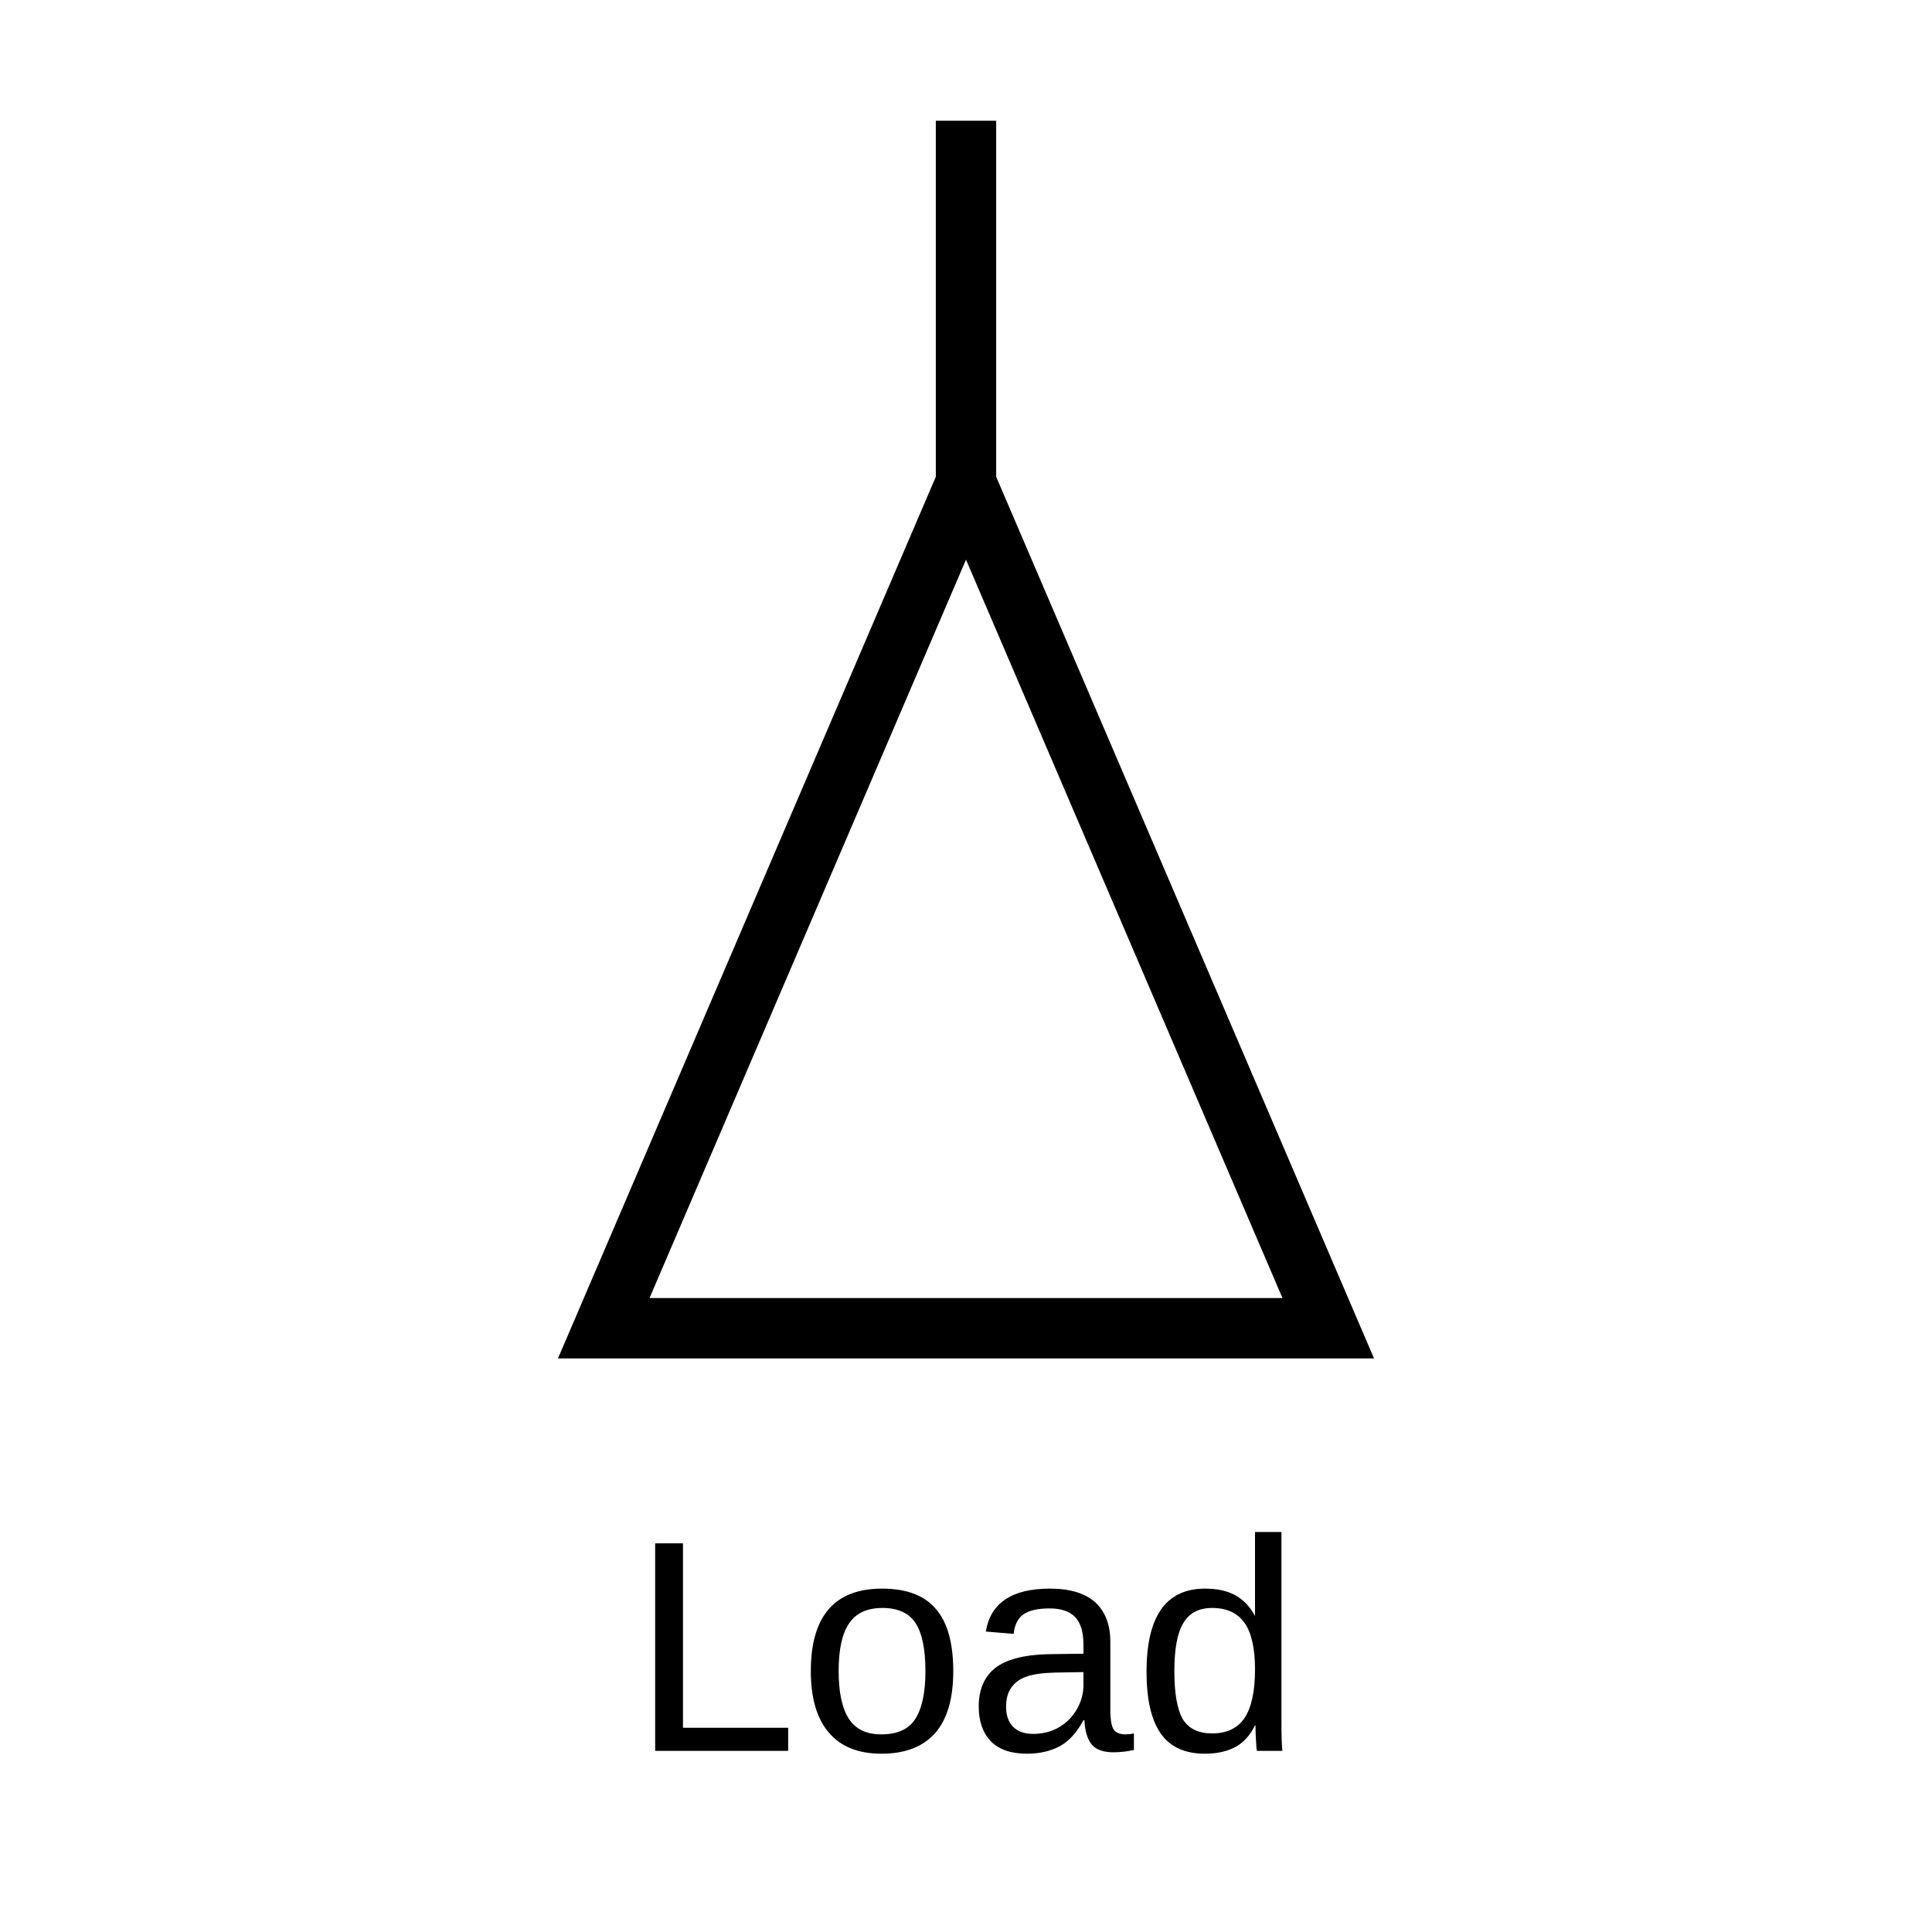
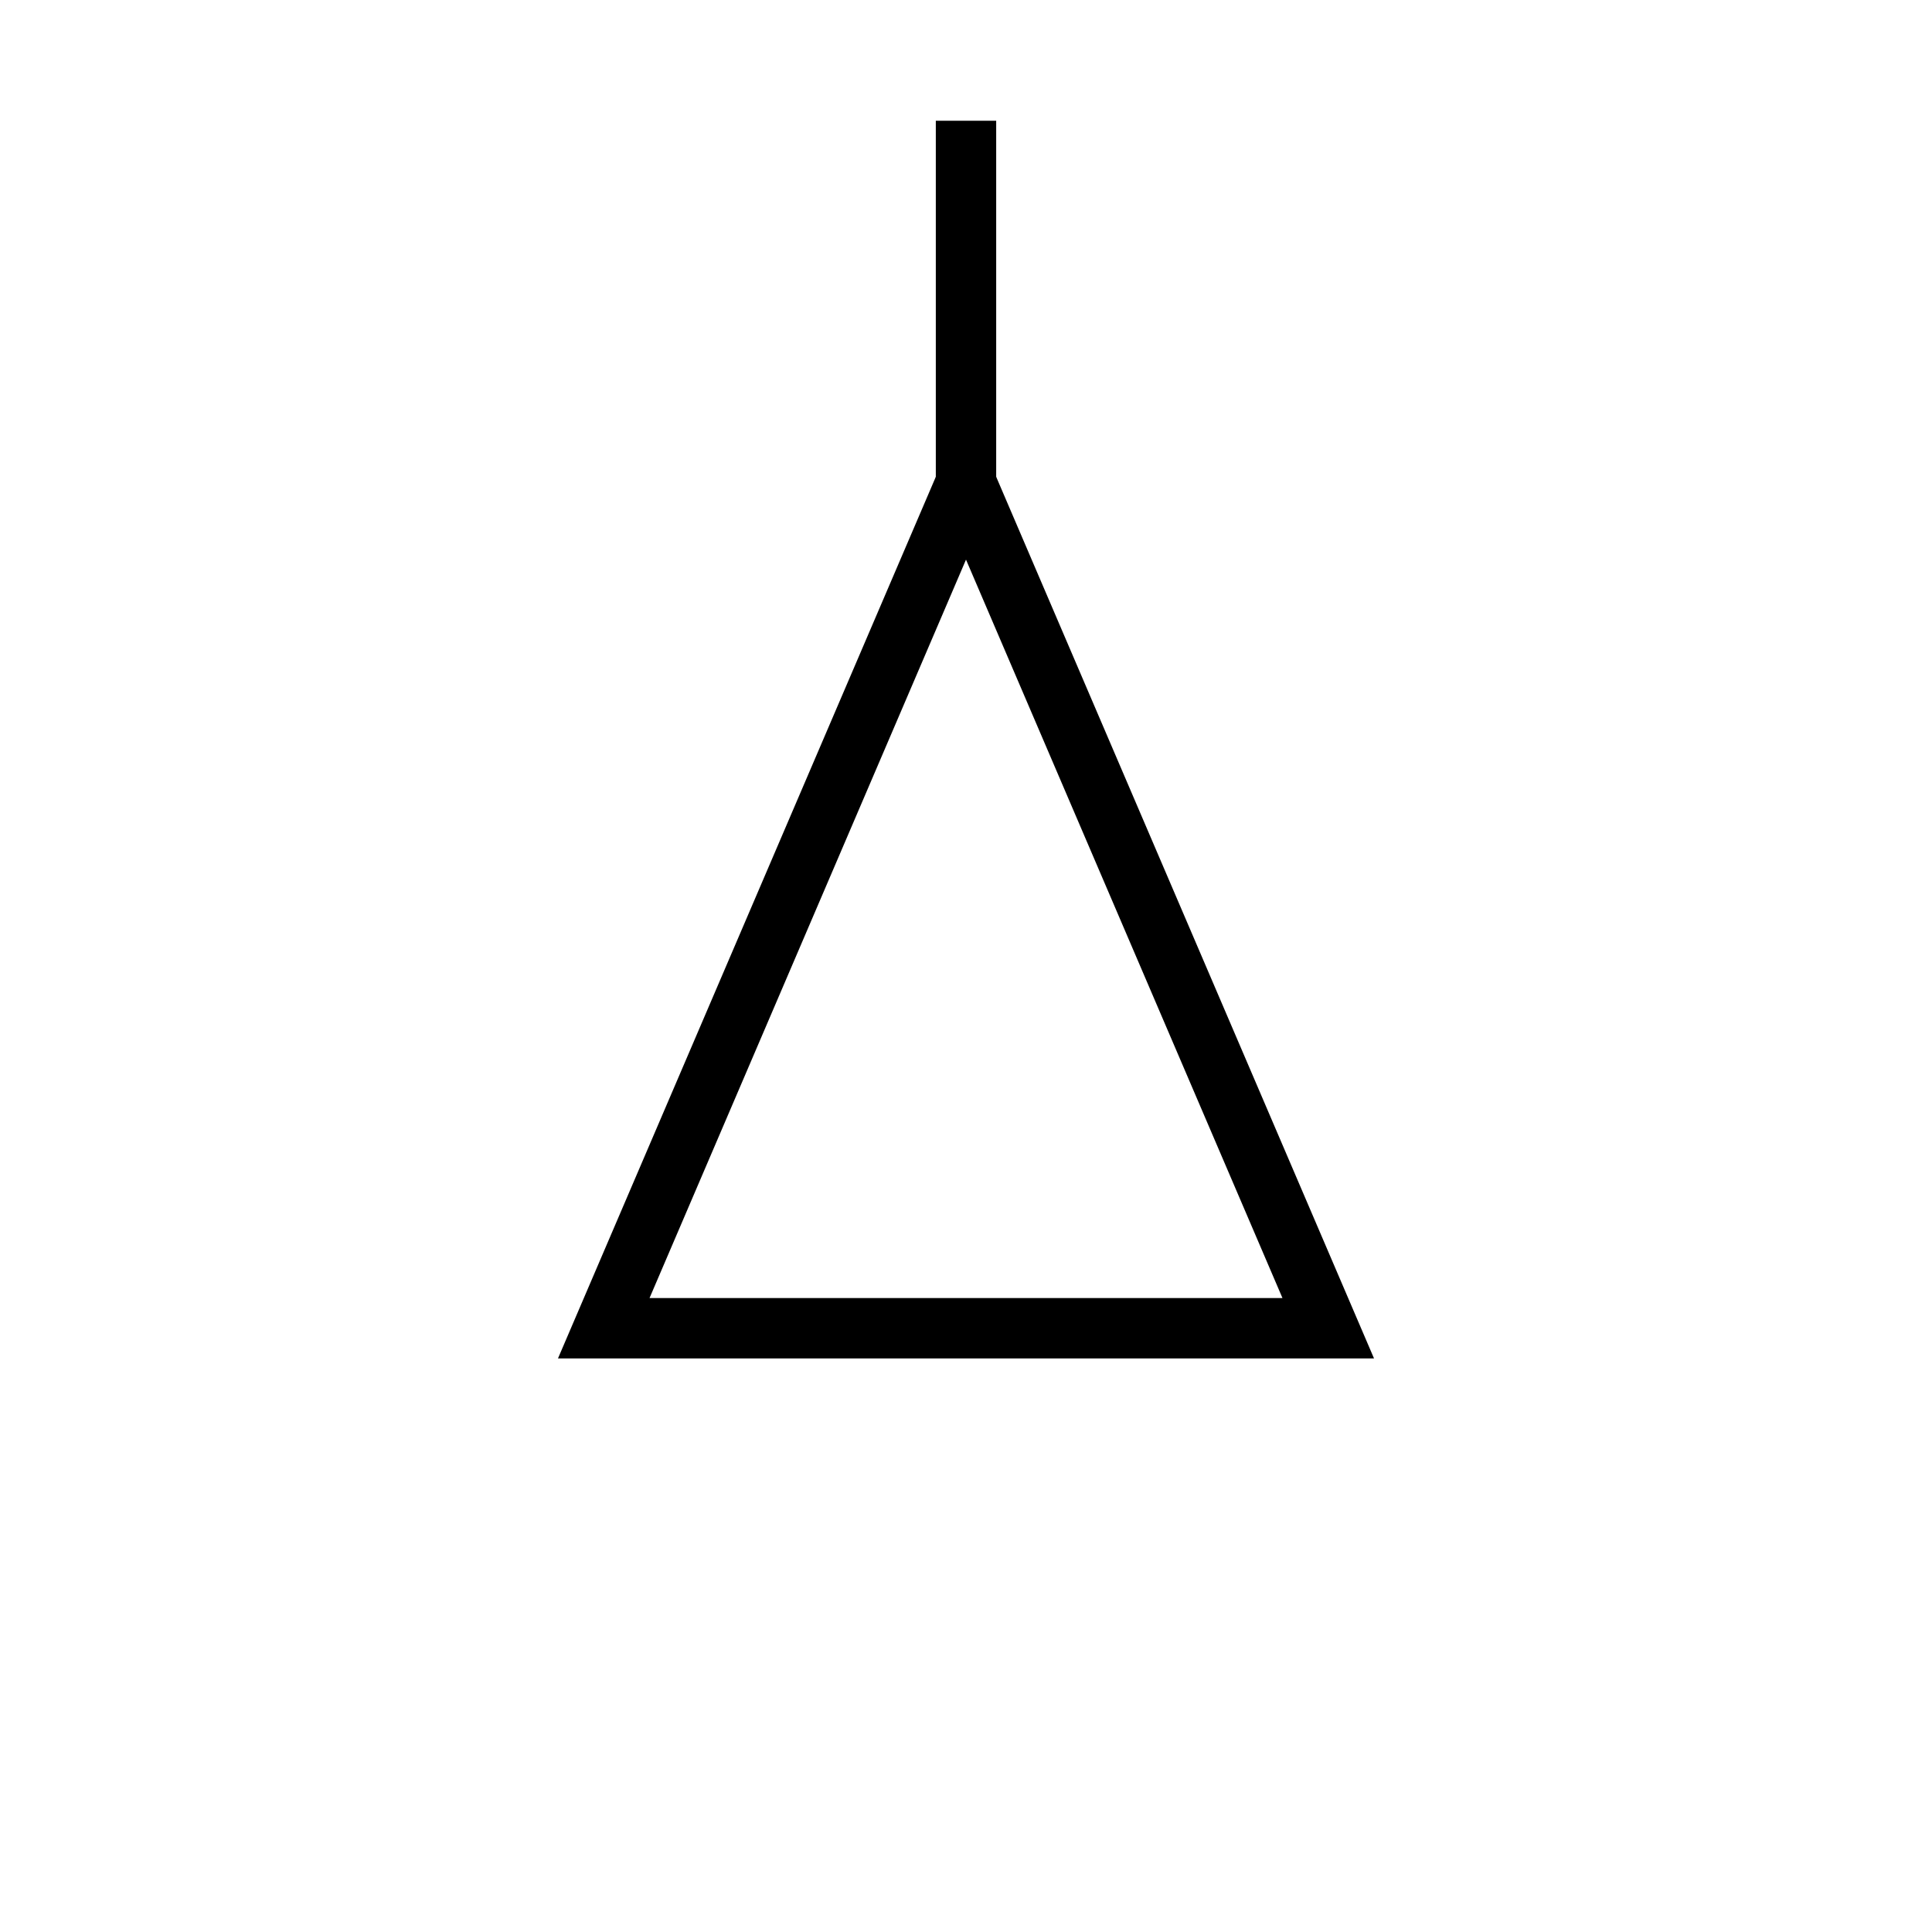
<svg xmlns="http://www.w3.org/2000/svg" width="64" height="64" viewBox="0 0 64 64">
  <path d="M32,16 L20,44 L44,44 Z" fill="none" stroke="#000000" stroke-width="2" />
  <line x1="32" y1="16" x2="32" y2="4" stroke="#000000" stroke-width="2" />
-   <text x="32" y="58" font-family="Arial" font-size="10" text-anchor="middle" fill="#000000">Load</text>
</svg>
